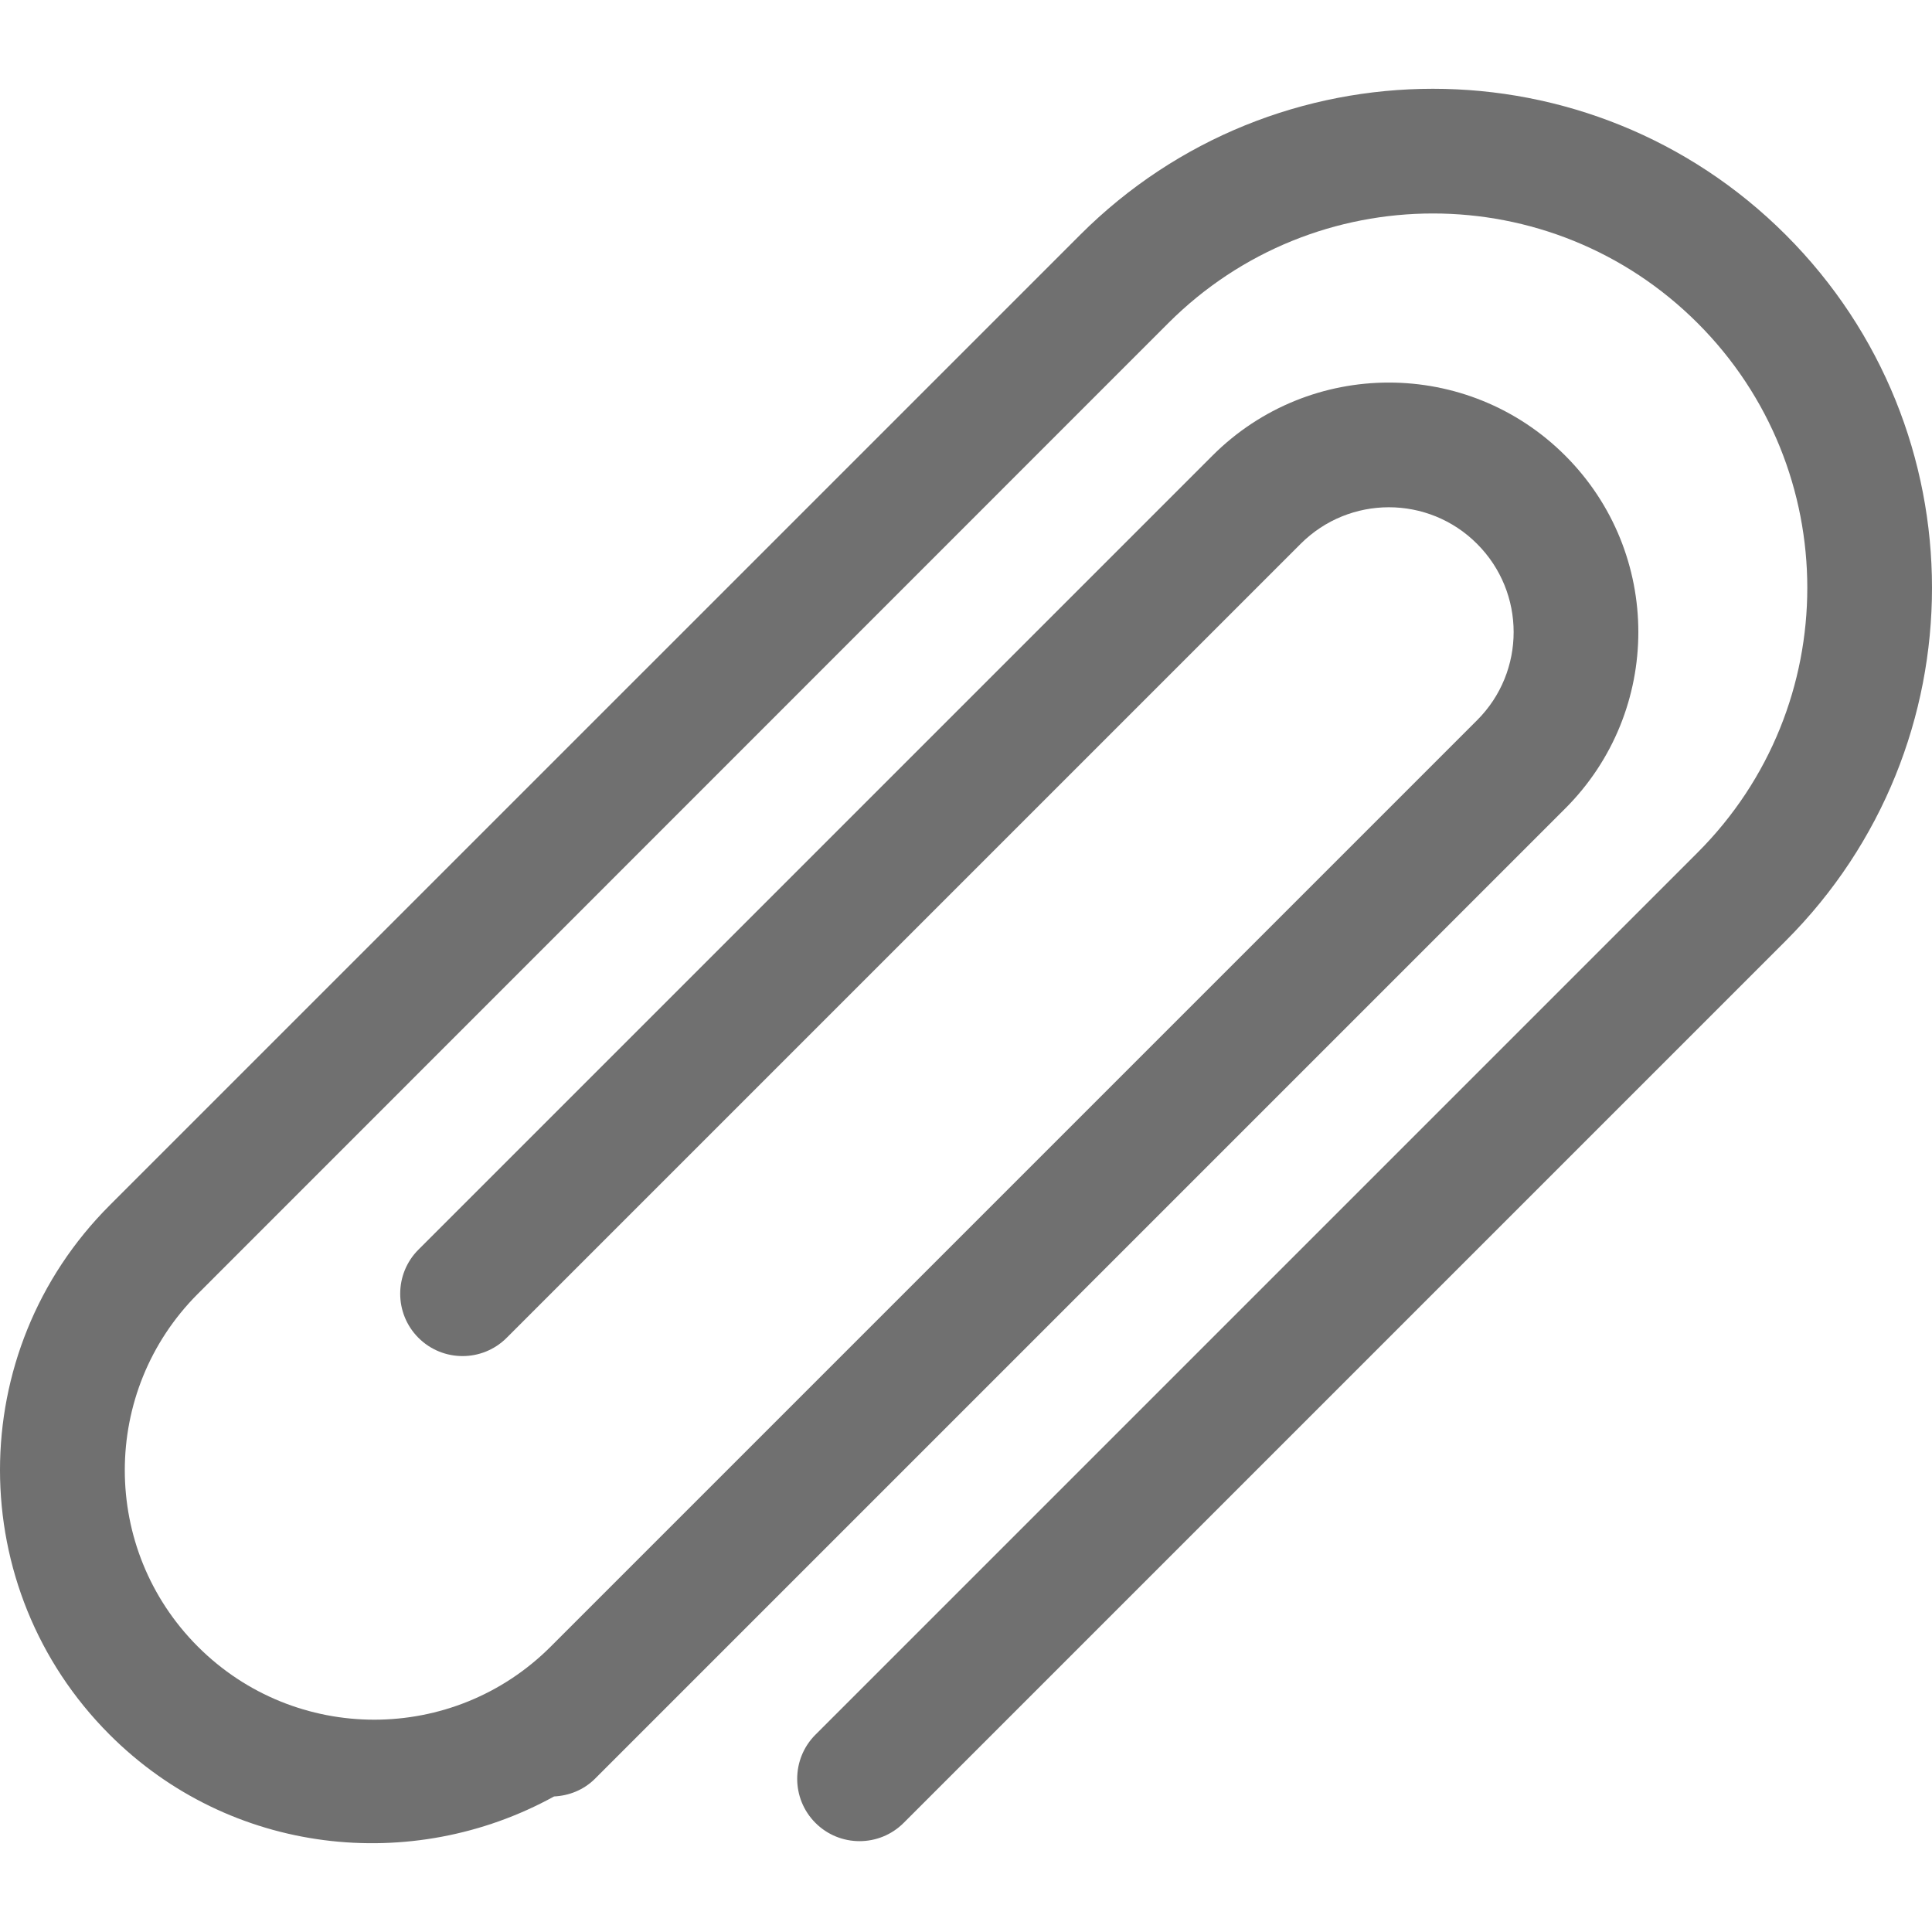
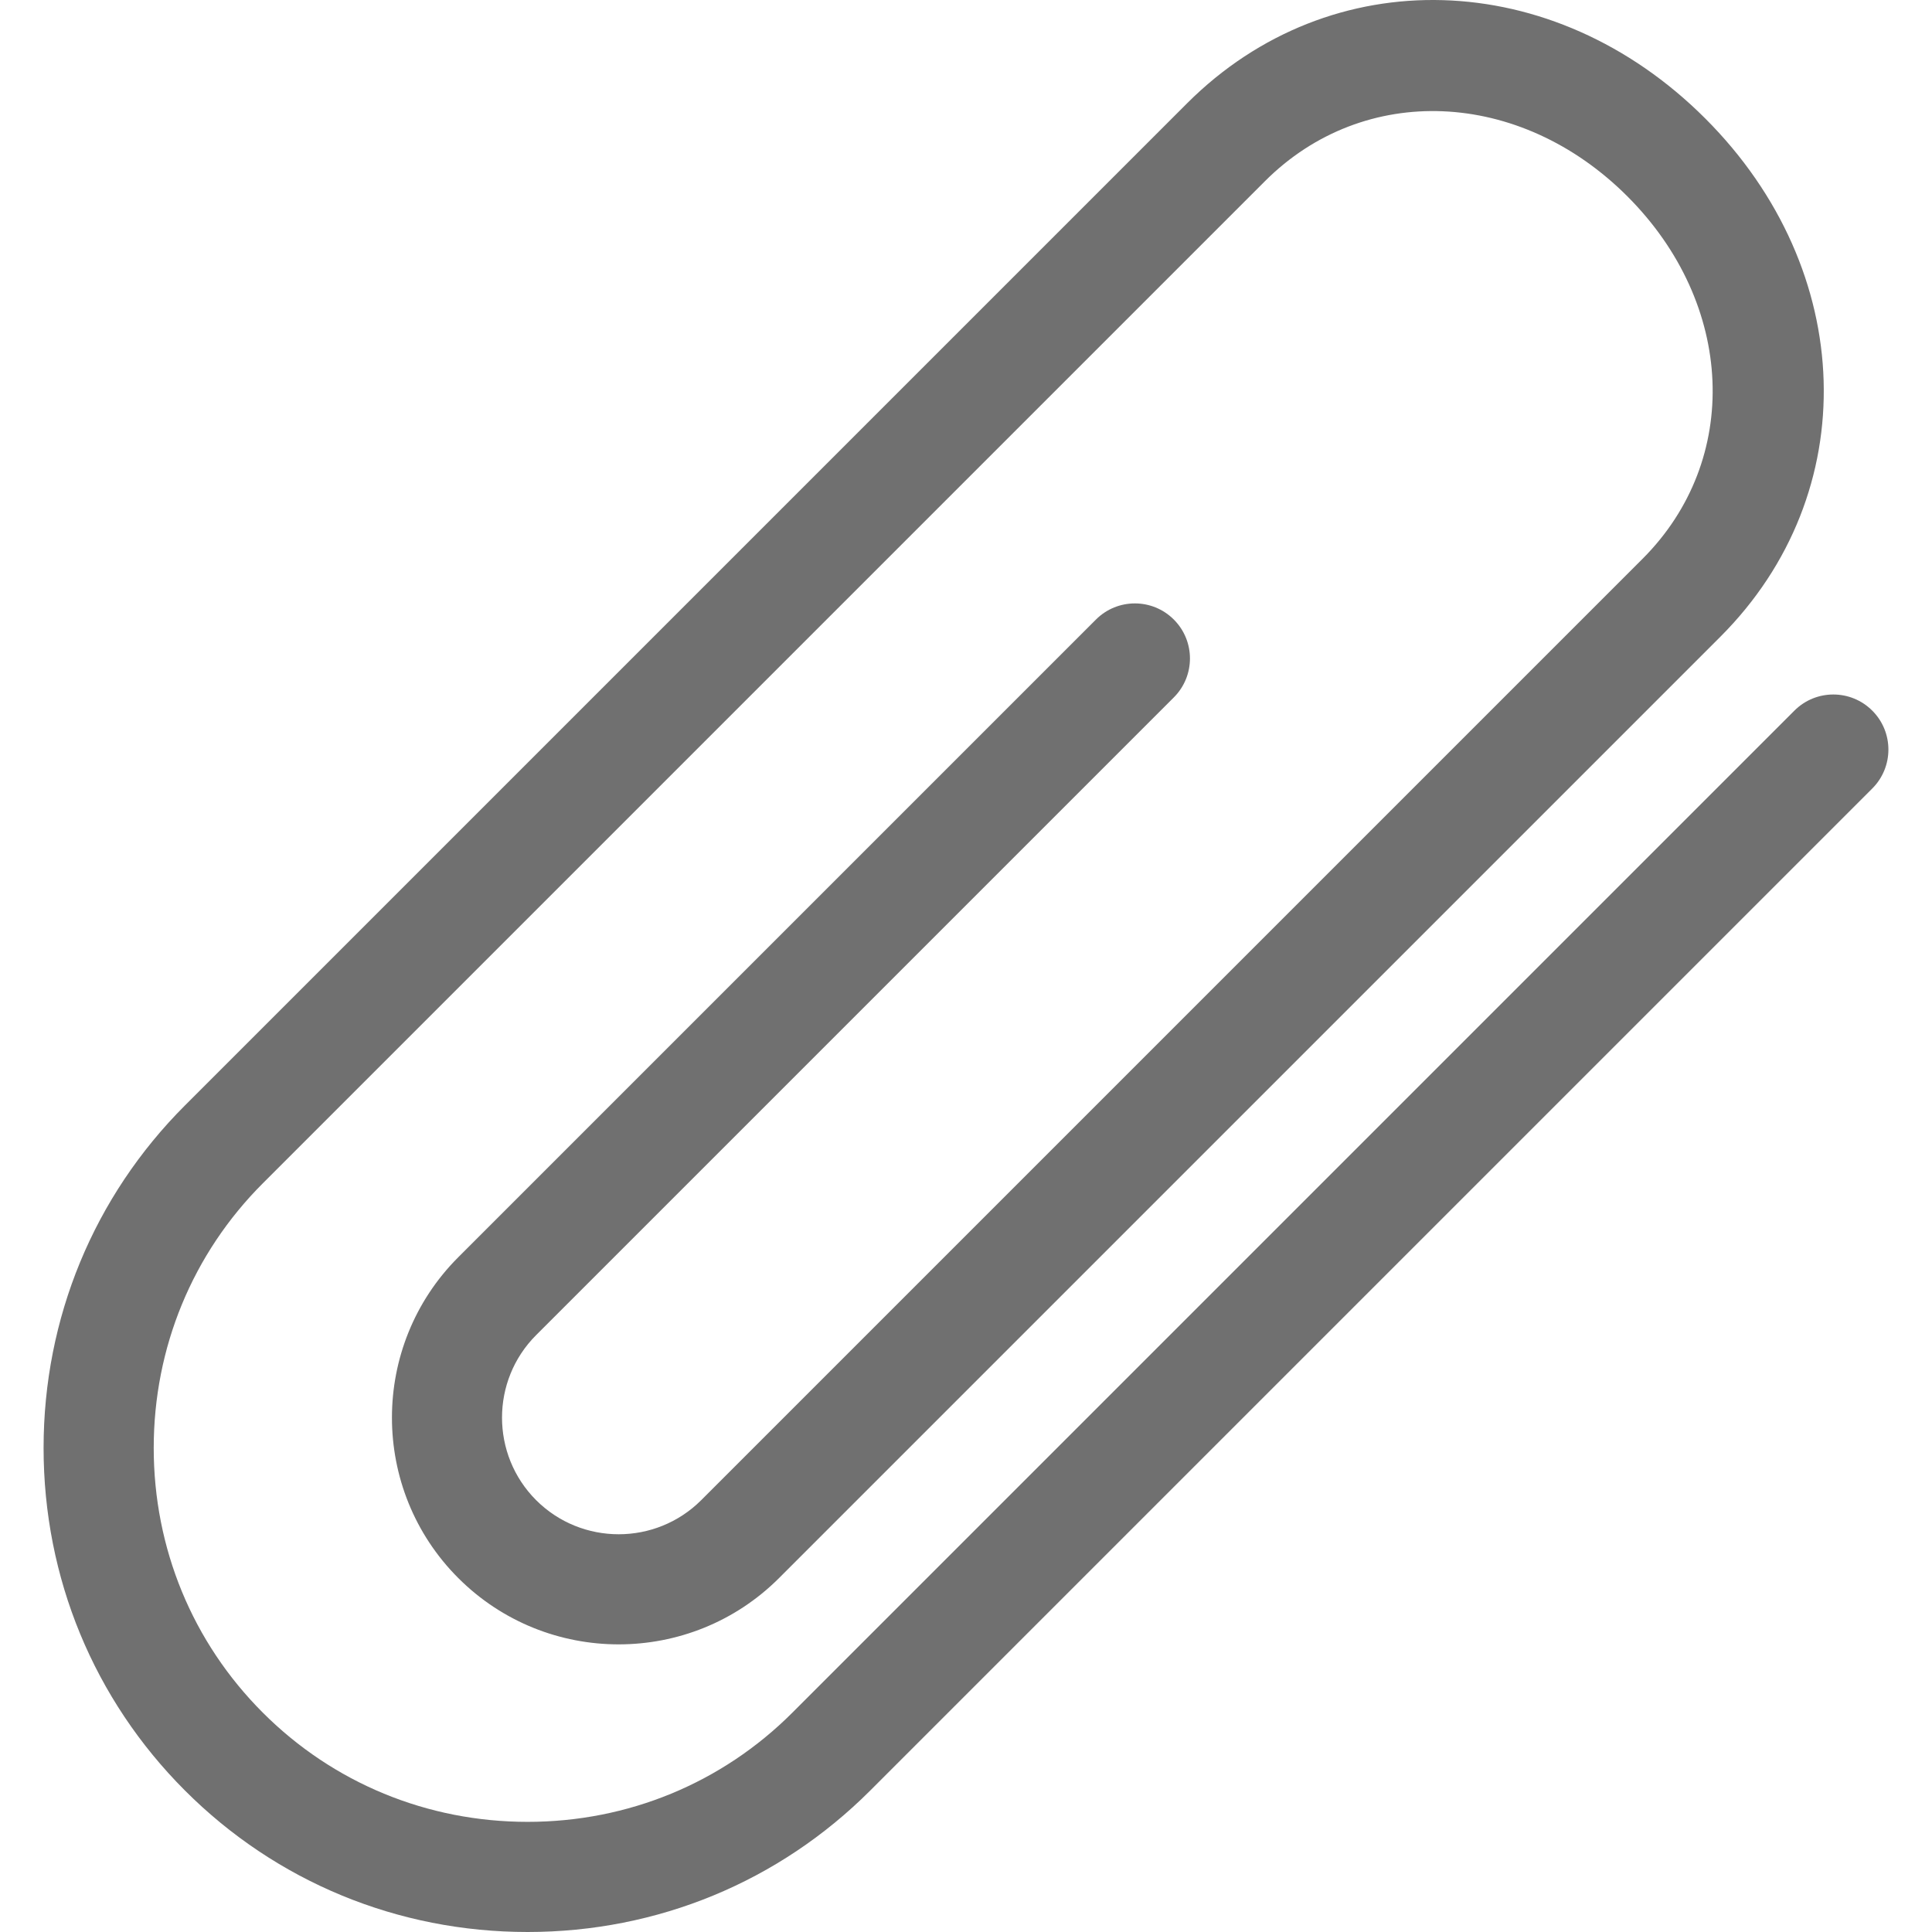
- <svg xmlns="http://www.w3.org/2000/svg" version="1.1" id="Capa_1" x="0px" y="0px" viewBox="0 0 351.136 351.136" style="enable-background:new 0 0 351.136 351.136;" xml:space="preserve" width="512px" height="512px">
-   <g>
-     <g id="Clips_2_">
-       <g>
-         <path d="M324.572,42.699c-35.419-35.419-92.855-35.419-128.273,0L19.931,219.066c-26.575,26.575-26.575,69.635,0,96.211     c21.904,21.904,54.942,25.441,80.769,11.224c2.698-0.136,5.351-1.156,7.415-3.197l176.367-176.367     c17.709-17.709,17.709-46.416,0-64.125s-46.416-17.709-64.125,0L76.052,227.116c-4.422,4.422-4.422,11.61,0,16.031     c4.422,4.422,11.61,4.422,16.031,0L236.388,98.843c8.866-8.866,23.219-8.866,32.063,0c8.866,8.866,8.866,23.219,0,32.063     L100.088,299.268c-17.709,17.709-46.416,17.709-64.125,0s-17.709-46.416,0-64.125L212.33,58.73     c26.575-26.575,69.635-26.575,96.211,0c26.575,26.575,26.575,69.635,0,96.211L148.205,315.277c-4.422,4.422-4.422,11.61,0,16.031     c4.422,4.422,11.61,4.422,16.031,0l160.336-160.336C359.991,135.554,359.991,78.118,324.572,42.699z" fill="#707070" />
-       </g>
-     </g>
-   </g>
+ <svg xmlns="http://www.w3.org/2000/svg" version="1.1" id="Capa_1" x="0px" y="0px" viewBox="0 0 52.623 52.623" style="enable-background:new 0 0 52.623 52.623;" xml:space="preserve" width="512px" height="512px">
+   <path d="M14.371,52.623c-3.535,0-6.849-1.368-9.332-3.852s-3.852-5.797-3.852-9.332c0-3.534,1.368-6.848,3.852-9.331L32.333,2.814  c3.905-3.903,9.973-3.728,14.114,0.413c4.141,4.141,4.319,10.208,0.414,14.114L21.22,42.982c-2.407,2.407-6.327,2.411-8.738,0  c-2.409-2.41-2.408-6.33,0-8.738l17.369-17.369c0.586-0.586,1.535-0.586,2.121,0c0.586,0.586,0.586,1.535,0,2.121L14.603,36.365  c-1.239,1.239-1.239,3.256,0,4.496c1.241,1.239,3.257,1.237,4.496,0L44.74,15.22c2.695-2.696,2.518-6.94-0.414-9.872  s-7.176-3.109-9.872-0.413L7.16,32.229c-1.917,1.917-2.973,4.478-2.973,7.21c0,2.733,1.056,5.294,2.973,7.211  s4.478,2.973,7.211,2.973c2.732,0,5.293-1.056,7.21-2.973l27.294-27.294c0.586-0.586,1.535-0.586,2.121,0s0.586,1.535,0,2.121  L23.702,48.771C21.219,51.254,17.905,52.623,14.371,52.623z" fill="#707070" />
  <g>
</g>
  <g>
</g>
  <g>
</g>
  <g>
</g>
  <g>
</g>
  <g>
</g>
  <g>
</g>
  <g>
</g>
  <g>
</g>
  <g>
</g>
  <g>
</g>
  <g>
</g>
  <g>
</g>
  <g>
</g>
  <g>
</g>
</svg>
